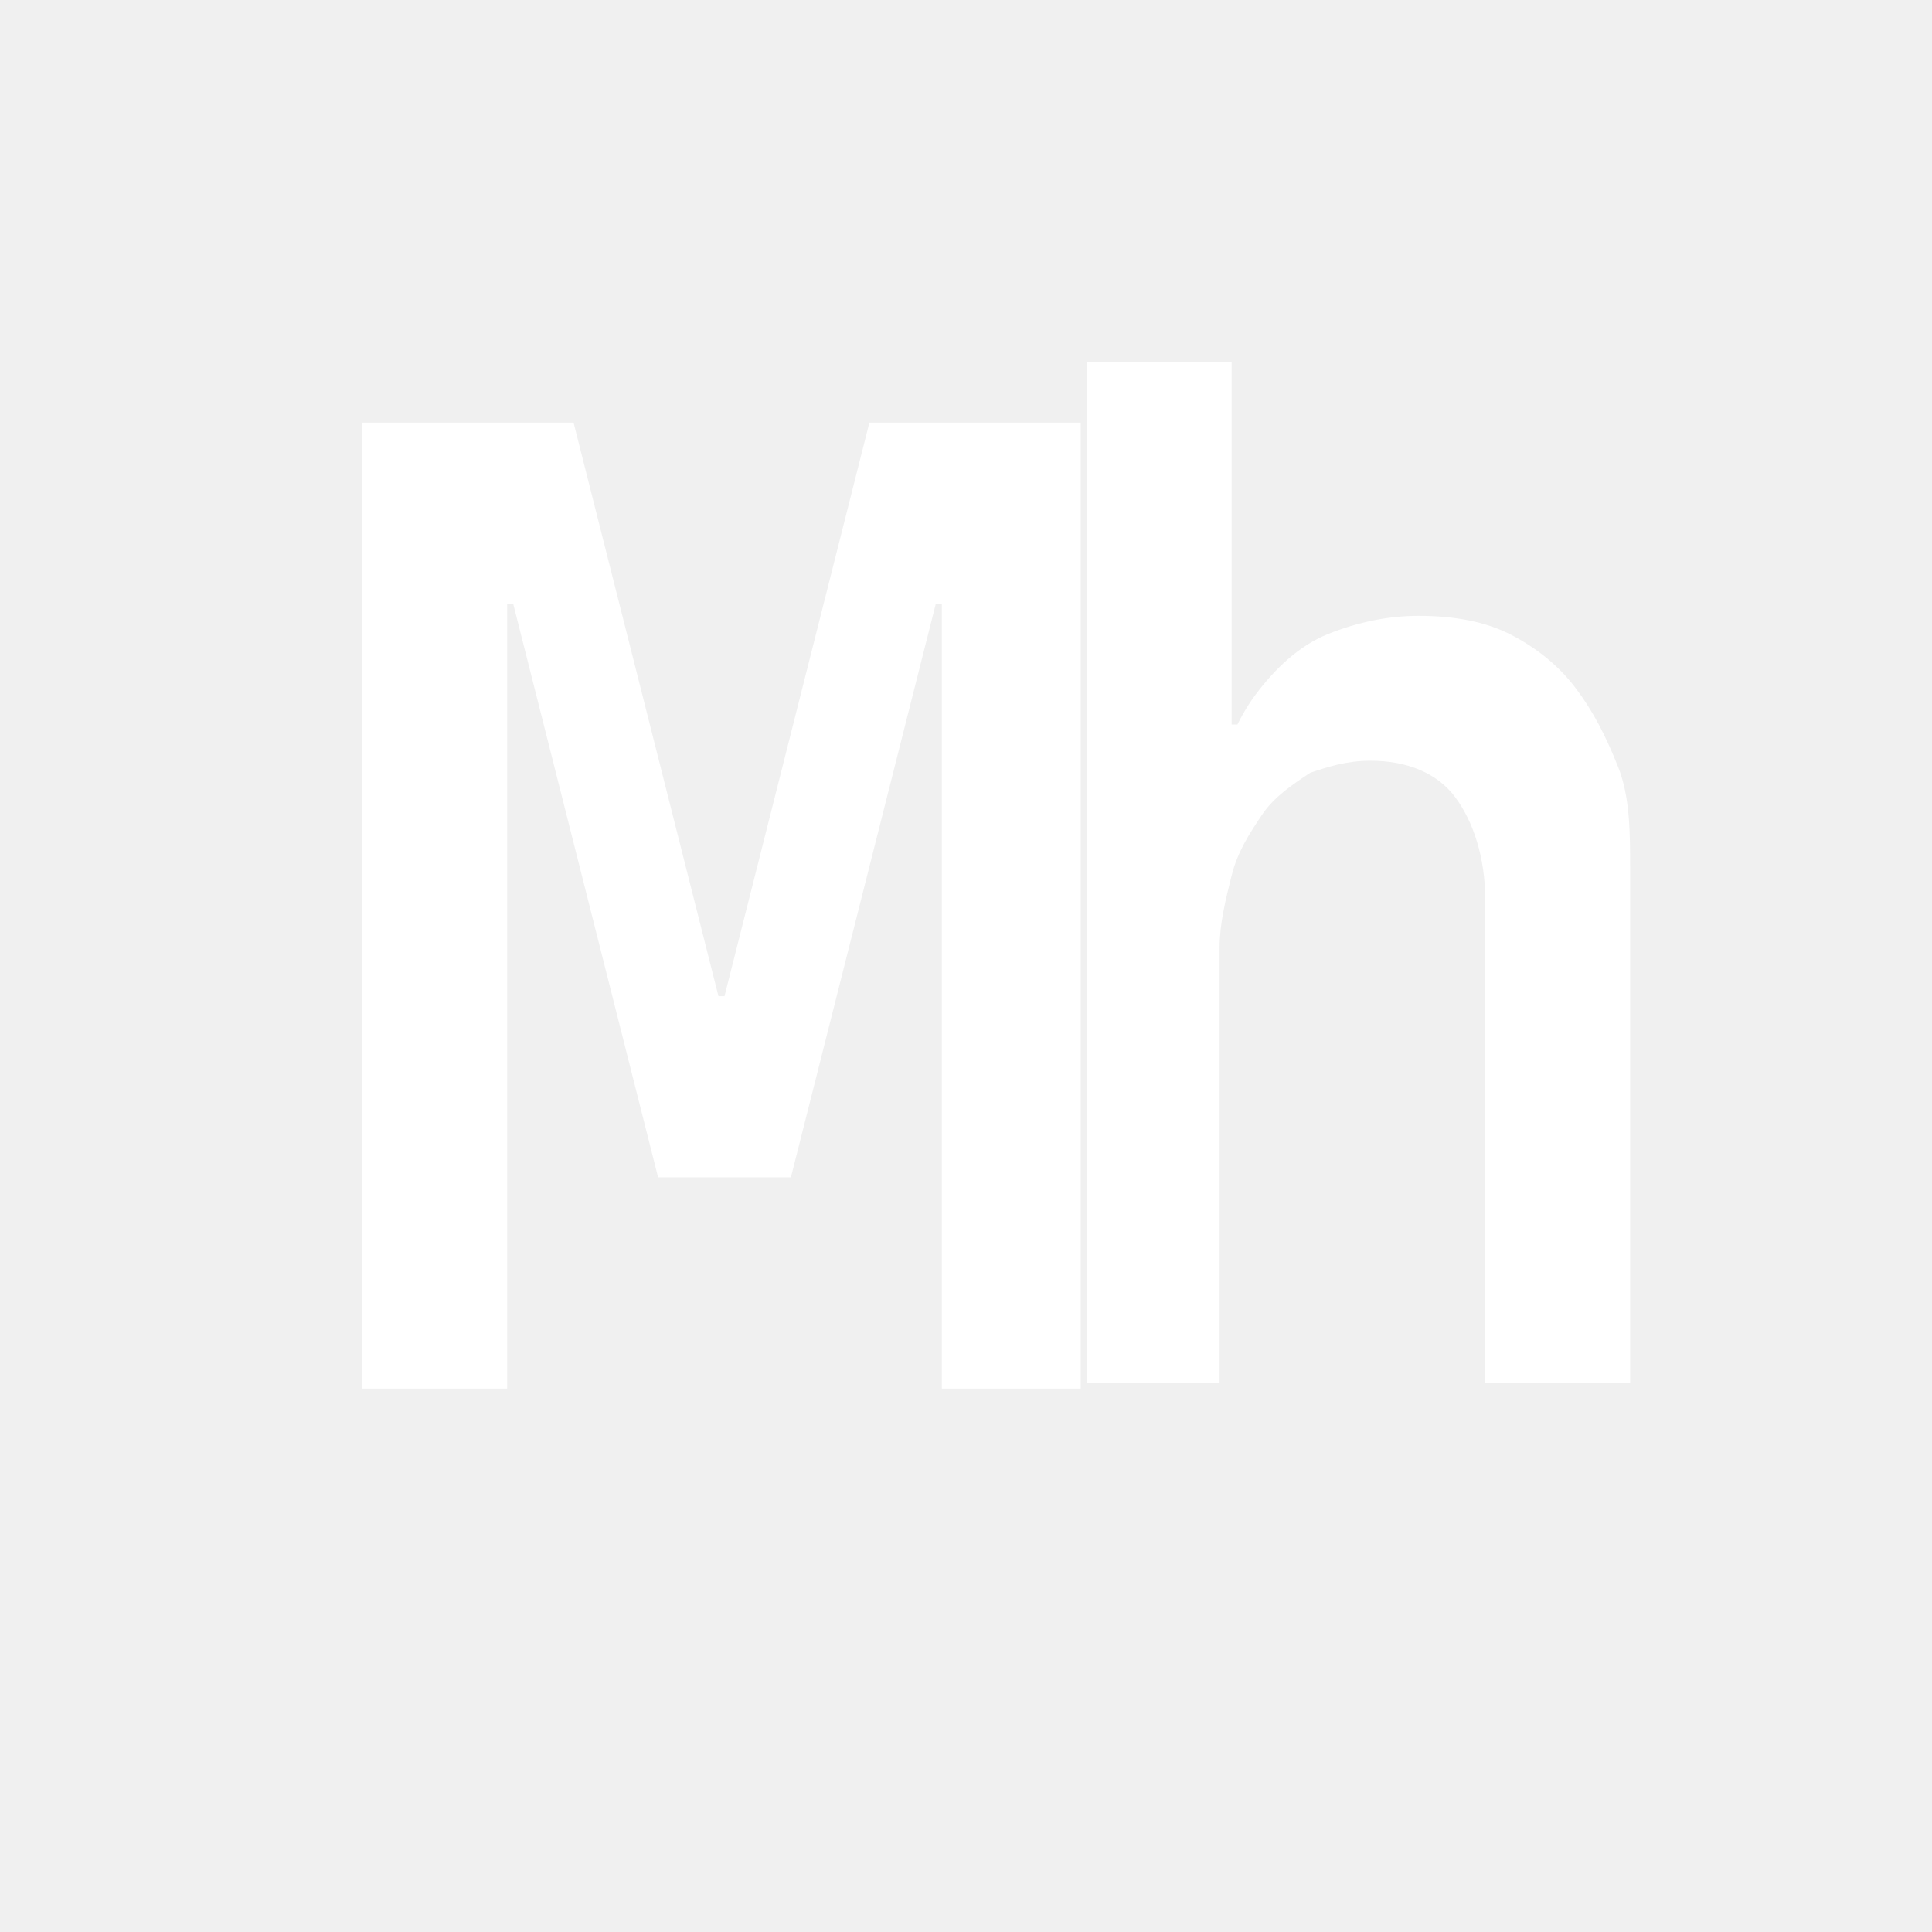
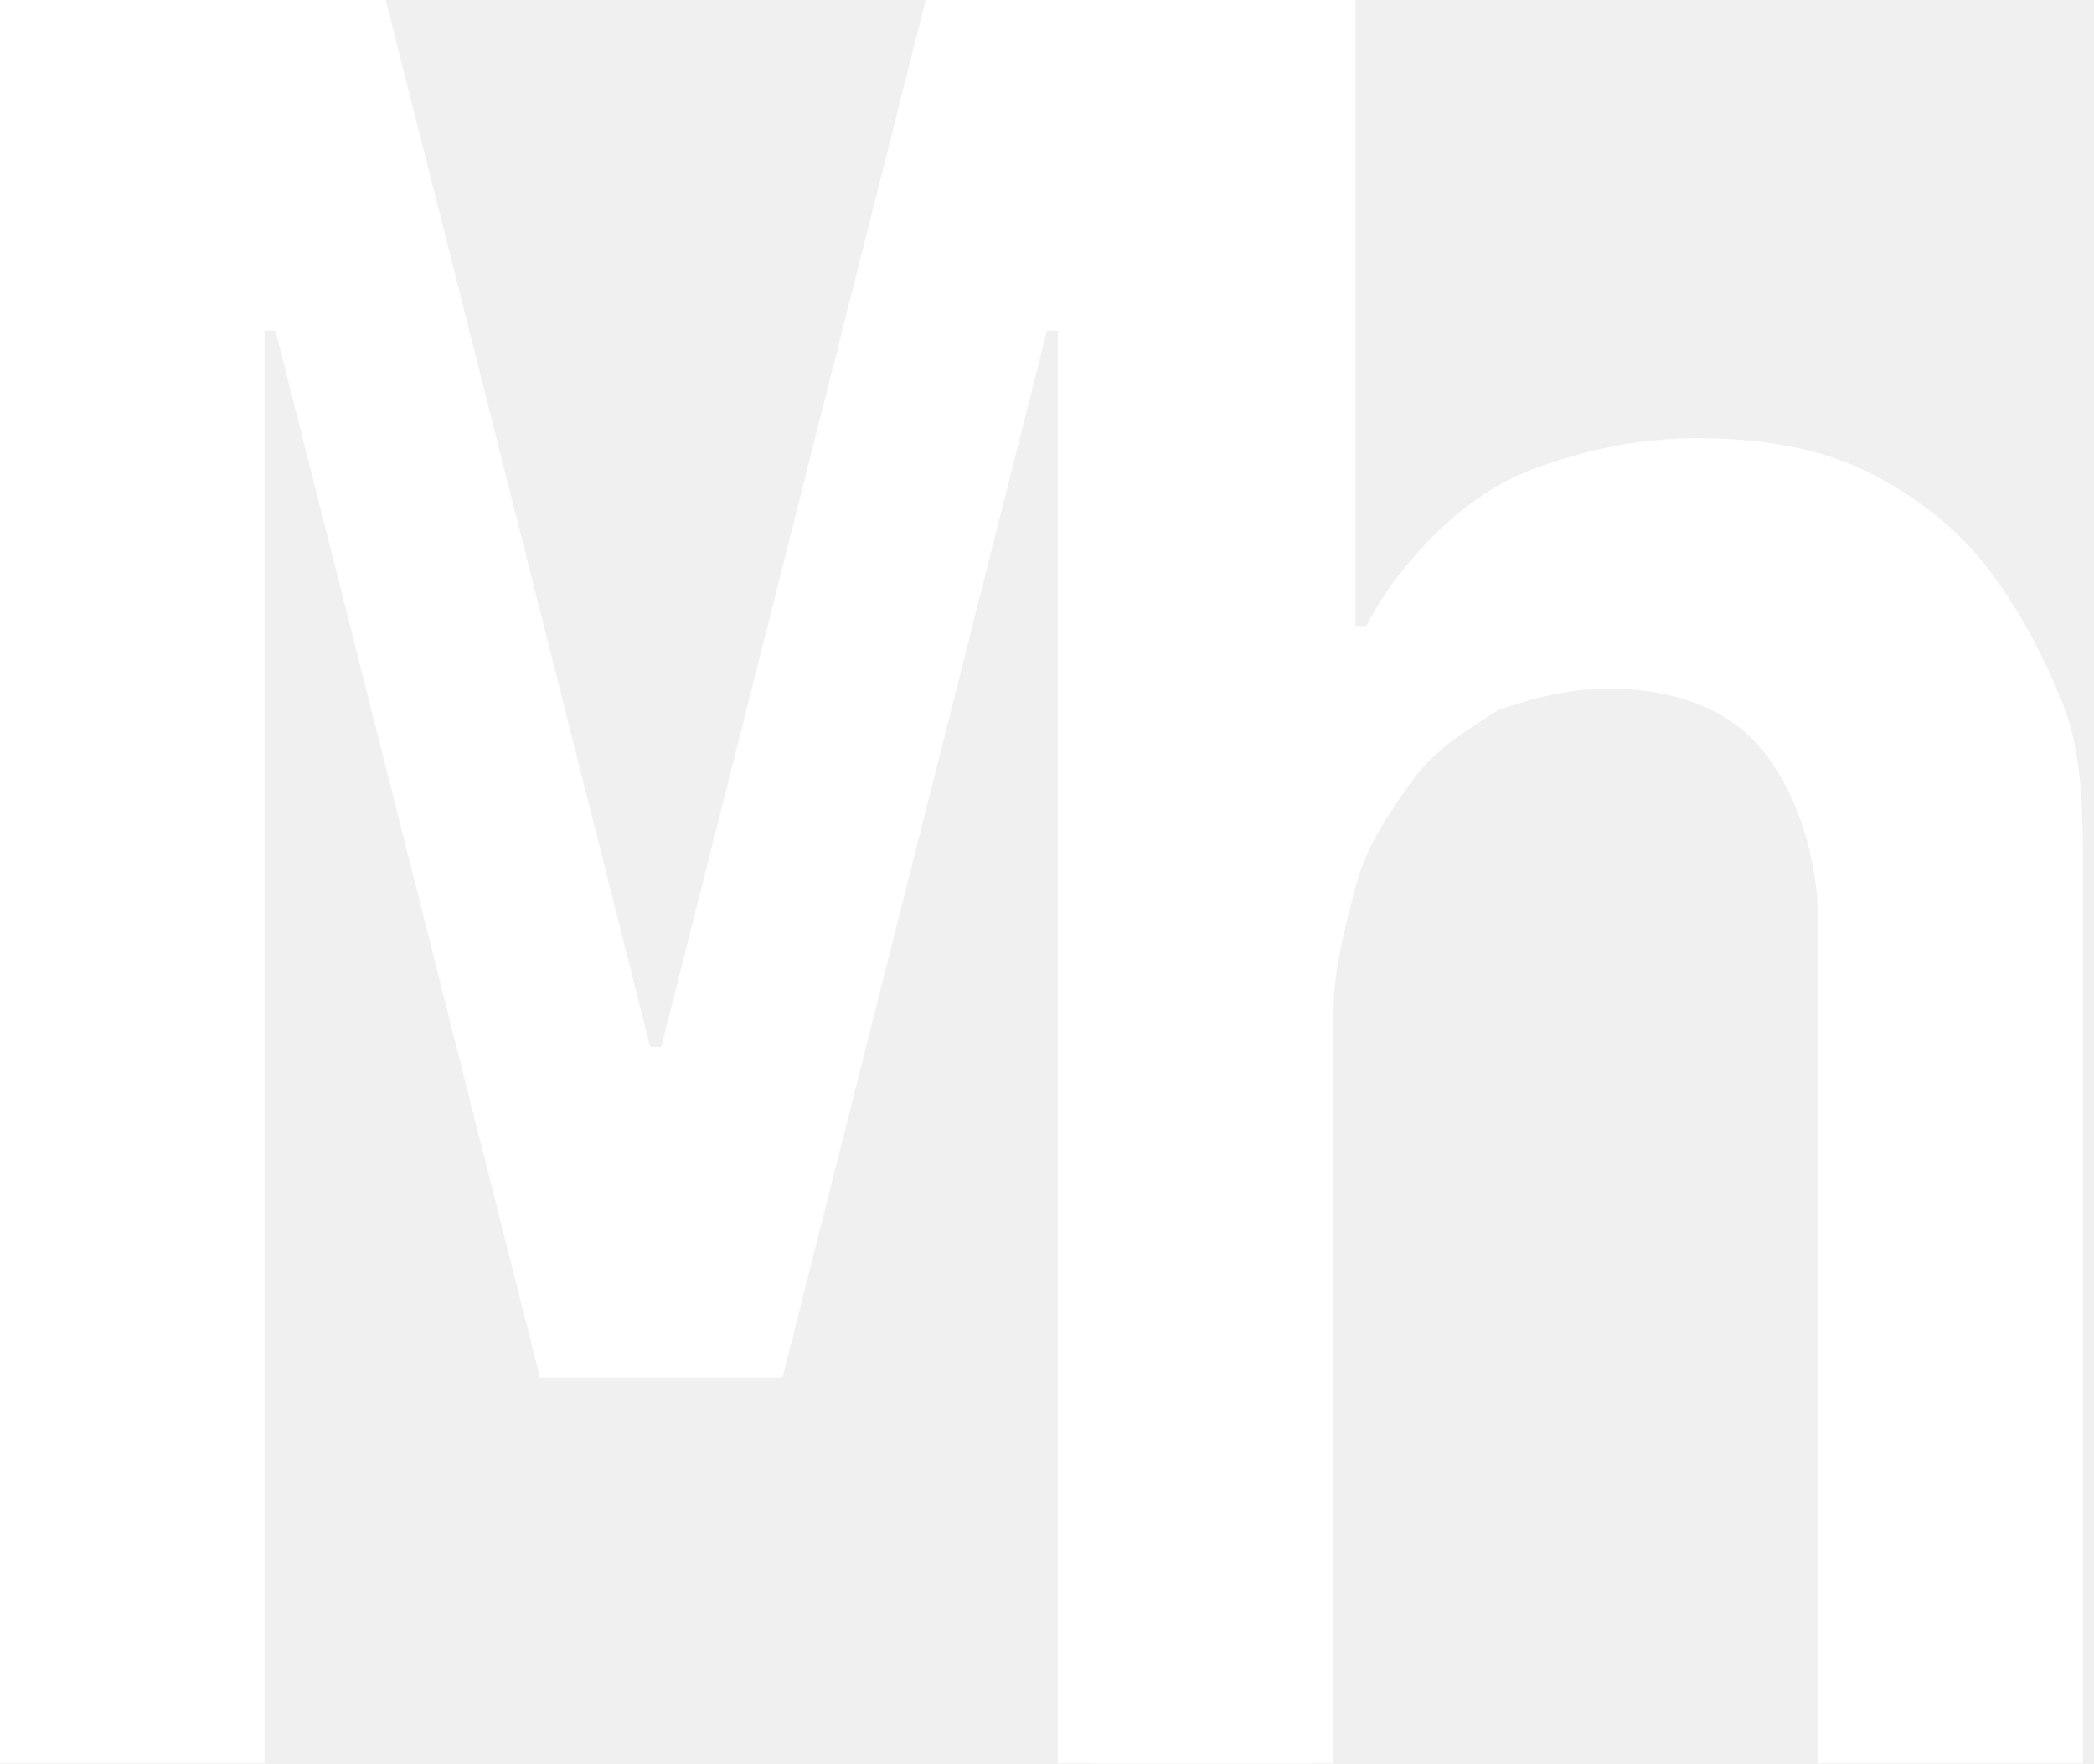
- <svg xmlns="http://www.w3.org/2000/svg" width="32" height="32" viewBox="0 0 32 32">
-   <rect width="32" height="32" rx="8" fill="transparent" />
-   <path d="M6 23V7h3.5l2.4 9.5h.1L14.4 7h3.5v16h-2.3V10h-.1l-2.4 9.5h-2.2L8.5 10h-.1v13H6zm12-16.5V6h2.4v6h.2l-.8 3c0-.7.1-1.4.3-2 .2-.6.4-1.1.7-1.5.3-.4.7-.8 1.2-1 .5-.2 1-.3 1.5-.3.6 0 1.1.1 1.5.3.4.2.8.5 1.1.9.3.4.5.8.7 1.3.2.5.2 1.1.2 1.7v8.5h-2.4v-8c0-.7-.2-1.3-.5-1.7-.3-.4-.8-.6-1.4-.6-.4 0-.7.1-1 .2-.3.2-.6.4-.8.7-.2.3-.4.6-.5 1-.1.4-.2.8-.2 1.2v7.2H18V6.5z" fill="white" />
+ <svg xmlns="http://www.w3.org/2000/svg" width="19" height="16" viewBox="0 0 19 16" fill="none">
+   <path d="M0 0V16H2.4V3H2.5L4.9 12.5H7.1L9.5 3H9.6V16H11.9V0H8.4L6 9.5H5.9L3.5 0H0Z" fill="white" />
+   <path d="M9.9 0H12.3V5.68H12.5L11.7 8.521C11.7 7.858 11.8 7.195 12 6.627C12.2 6.059 12.4 5.586 12.7 5.207C13 4.828 13.4 4.45 13.9 4.26C14.4 4.071 14.9 3.976 15.4 3.976C16 3.976 16.5 4.071 16.9 4.26C17.3 4.45 17.7 4.734 18 5.112C18.3 5.491 18.5 5.87 18.7 6.343C18.9 6.817 18.9 7.385 18.9 7.953V16H16.5V8.426C16.5 7.763 16.3 7.195 16 6.817C15.7 6.438 15.2 6.249 14.6 6.249C14.2 6.249 13.9 6.343 13.6 6.438C13.3 6.627 13 6.817 12.8 7.101C12.6 7.385 12.4 7.669 12.3 8.047C12.2 8.426 12.1 8.805 12.1 9.183V16H9.9V0Z" fill="white" />
</svg>
